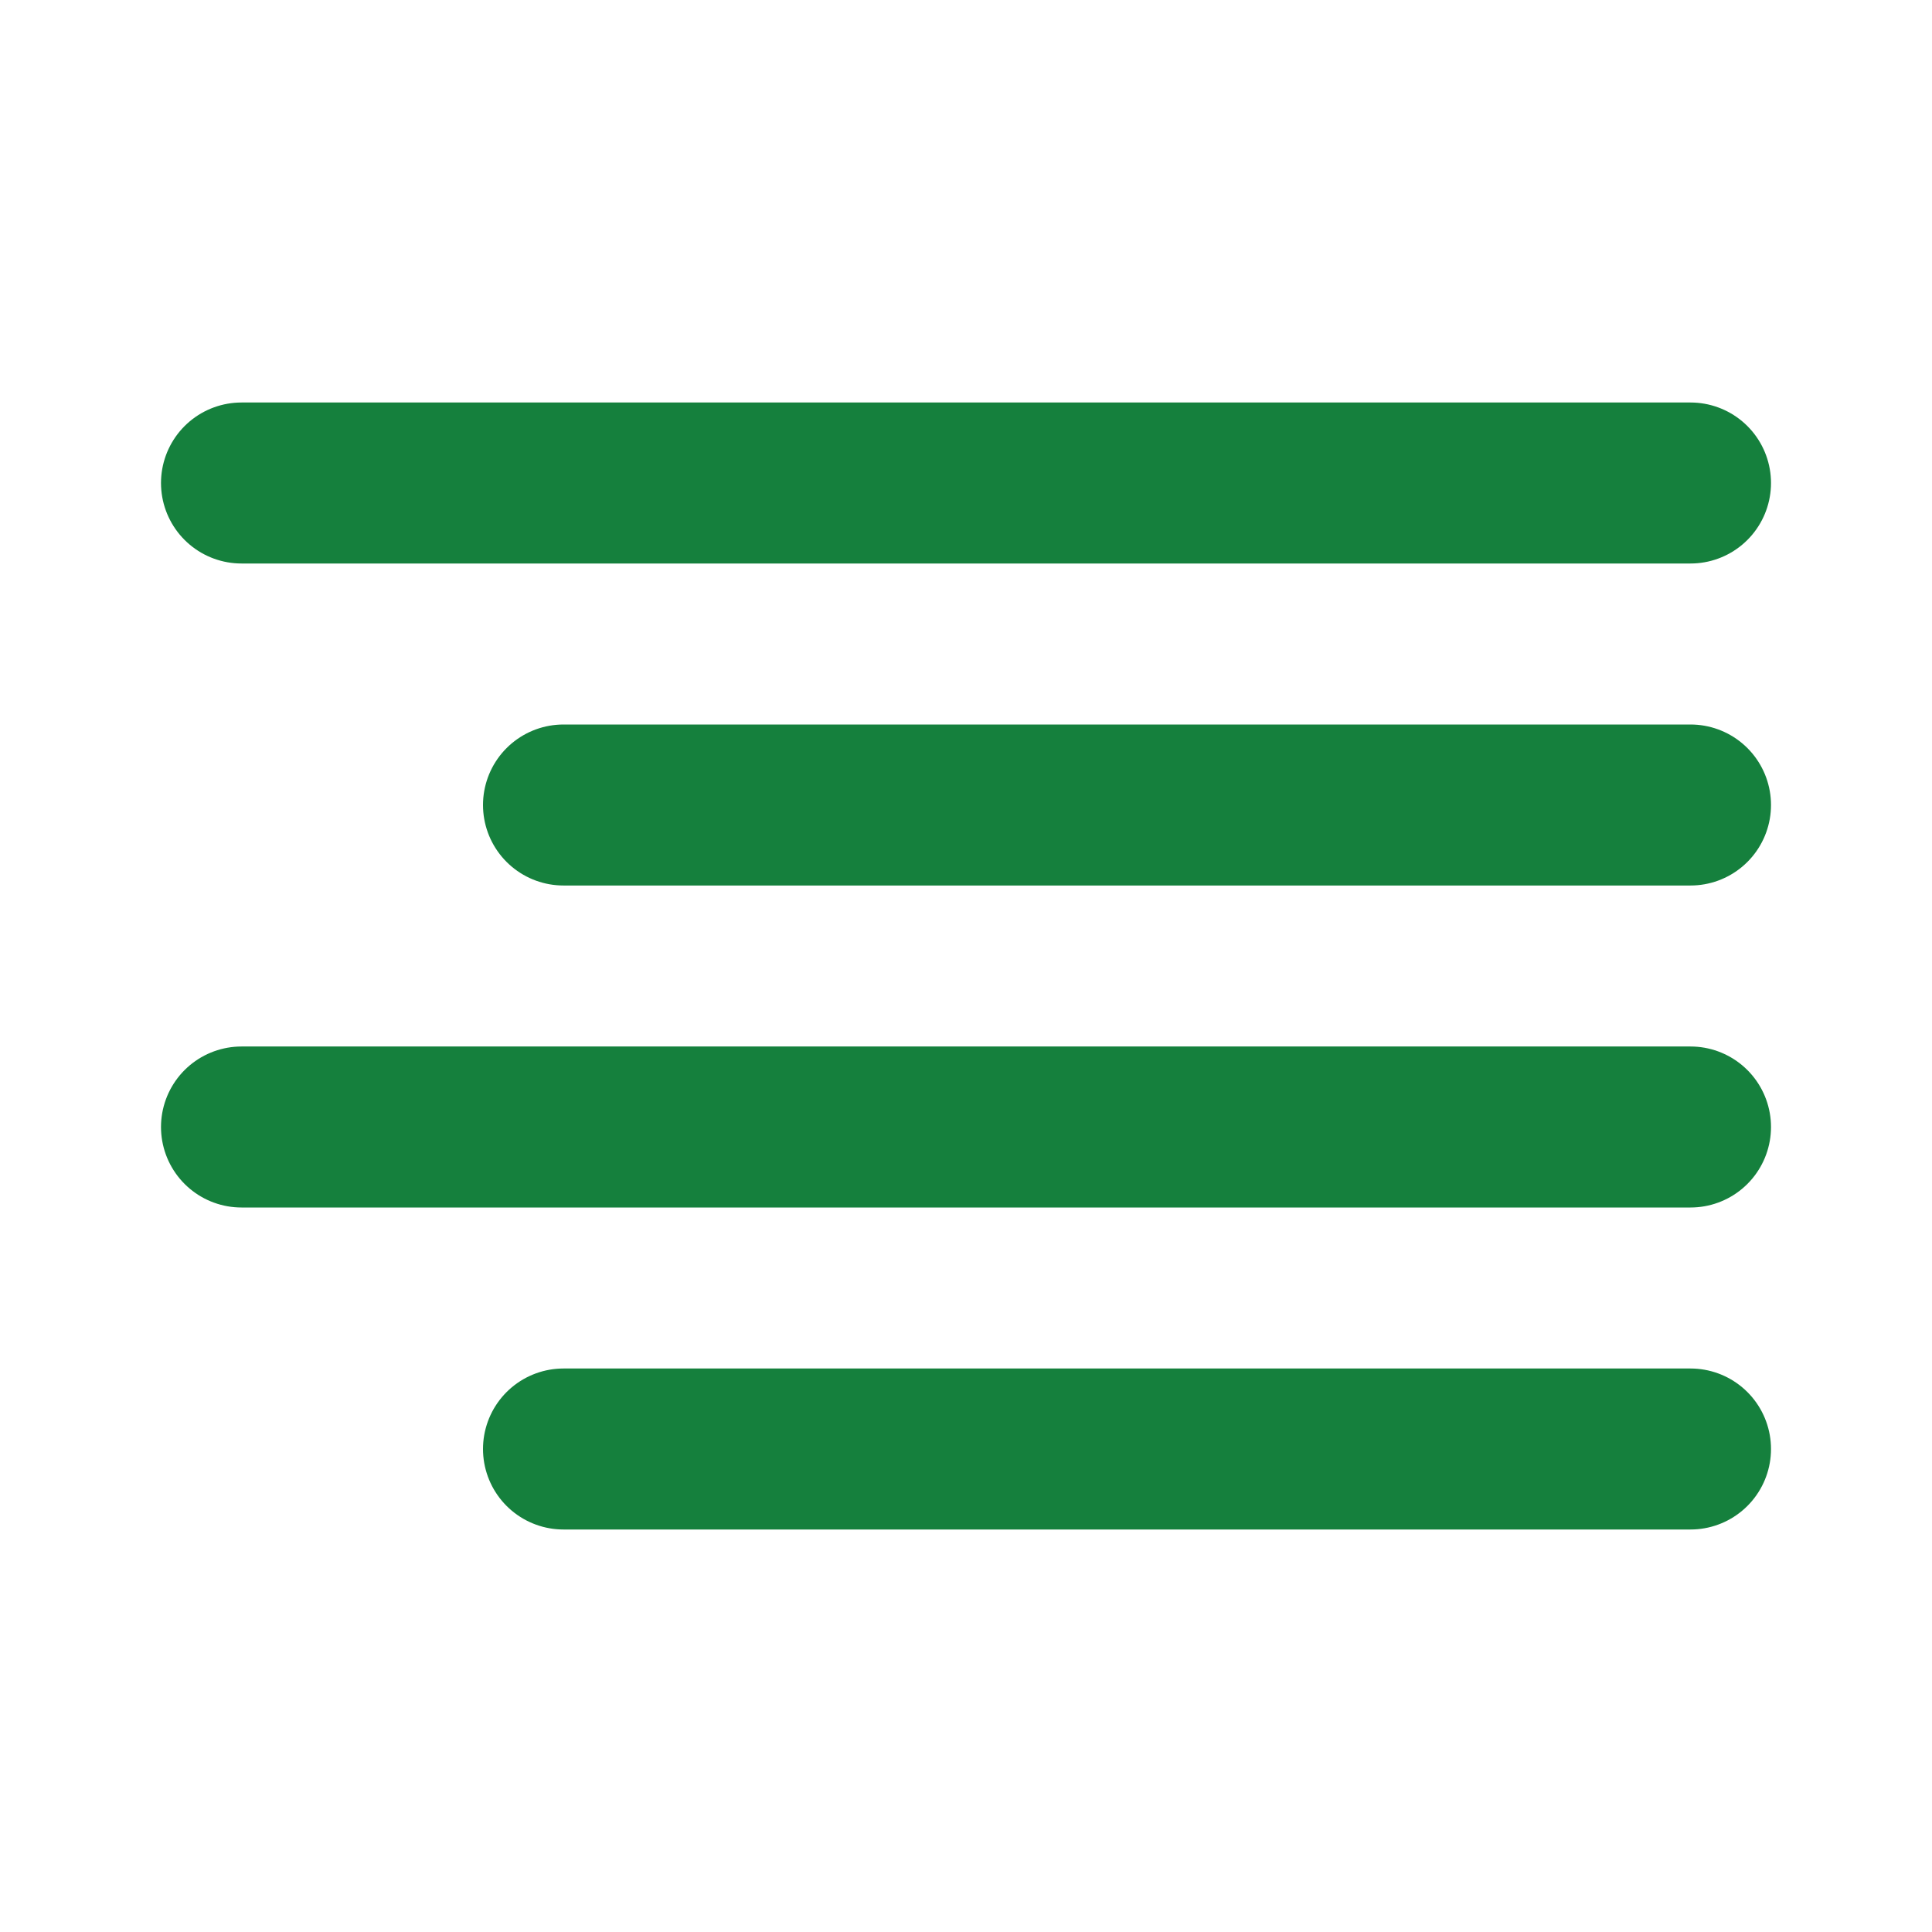
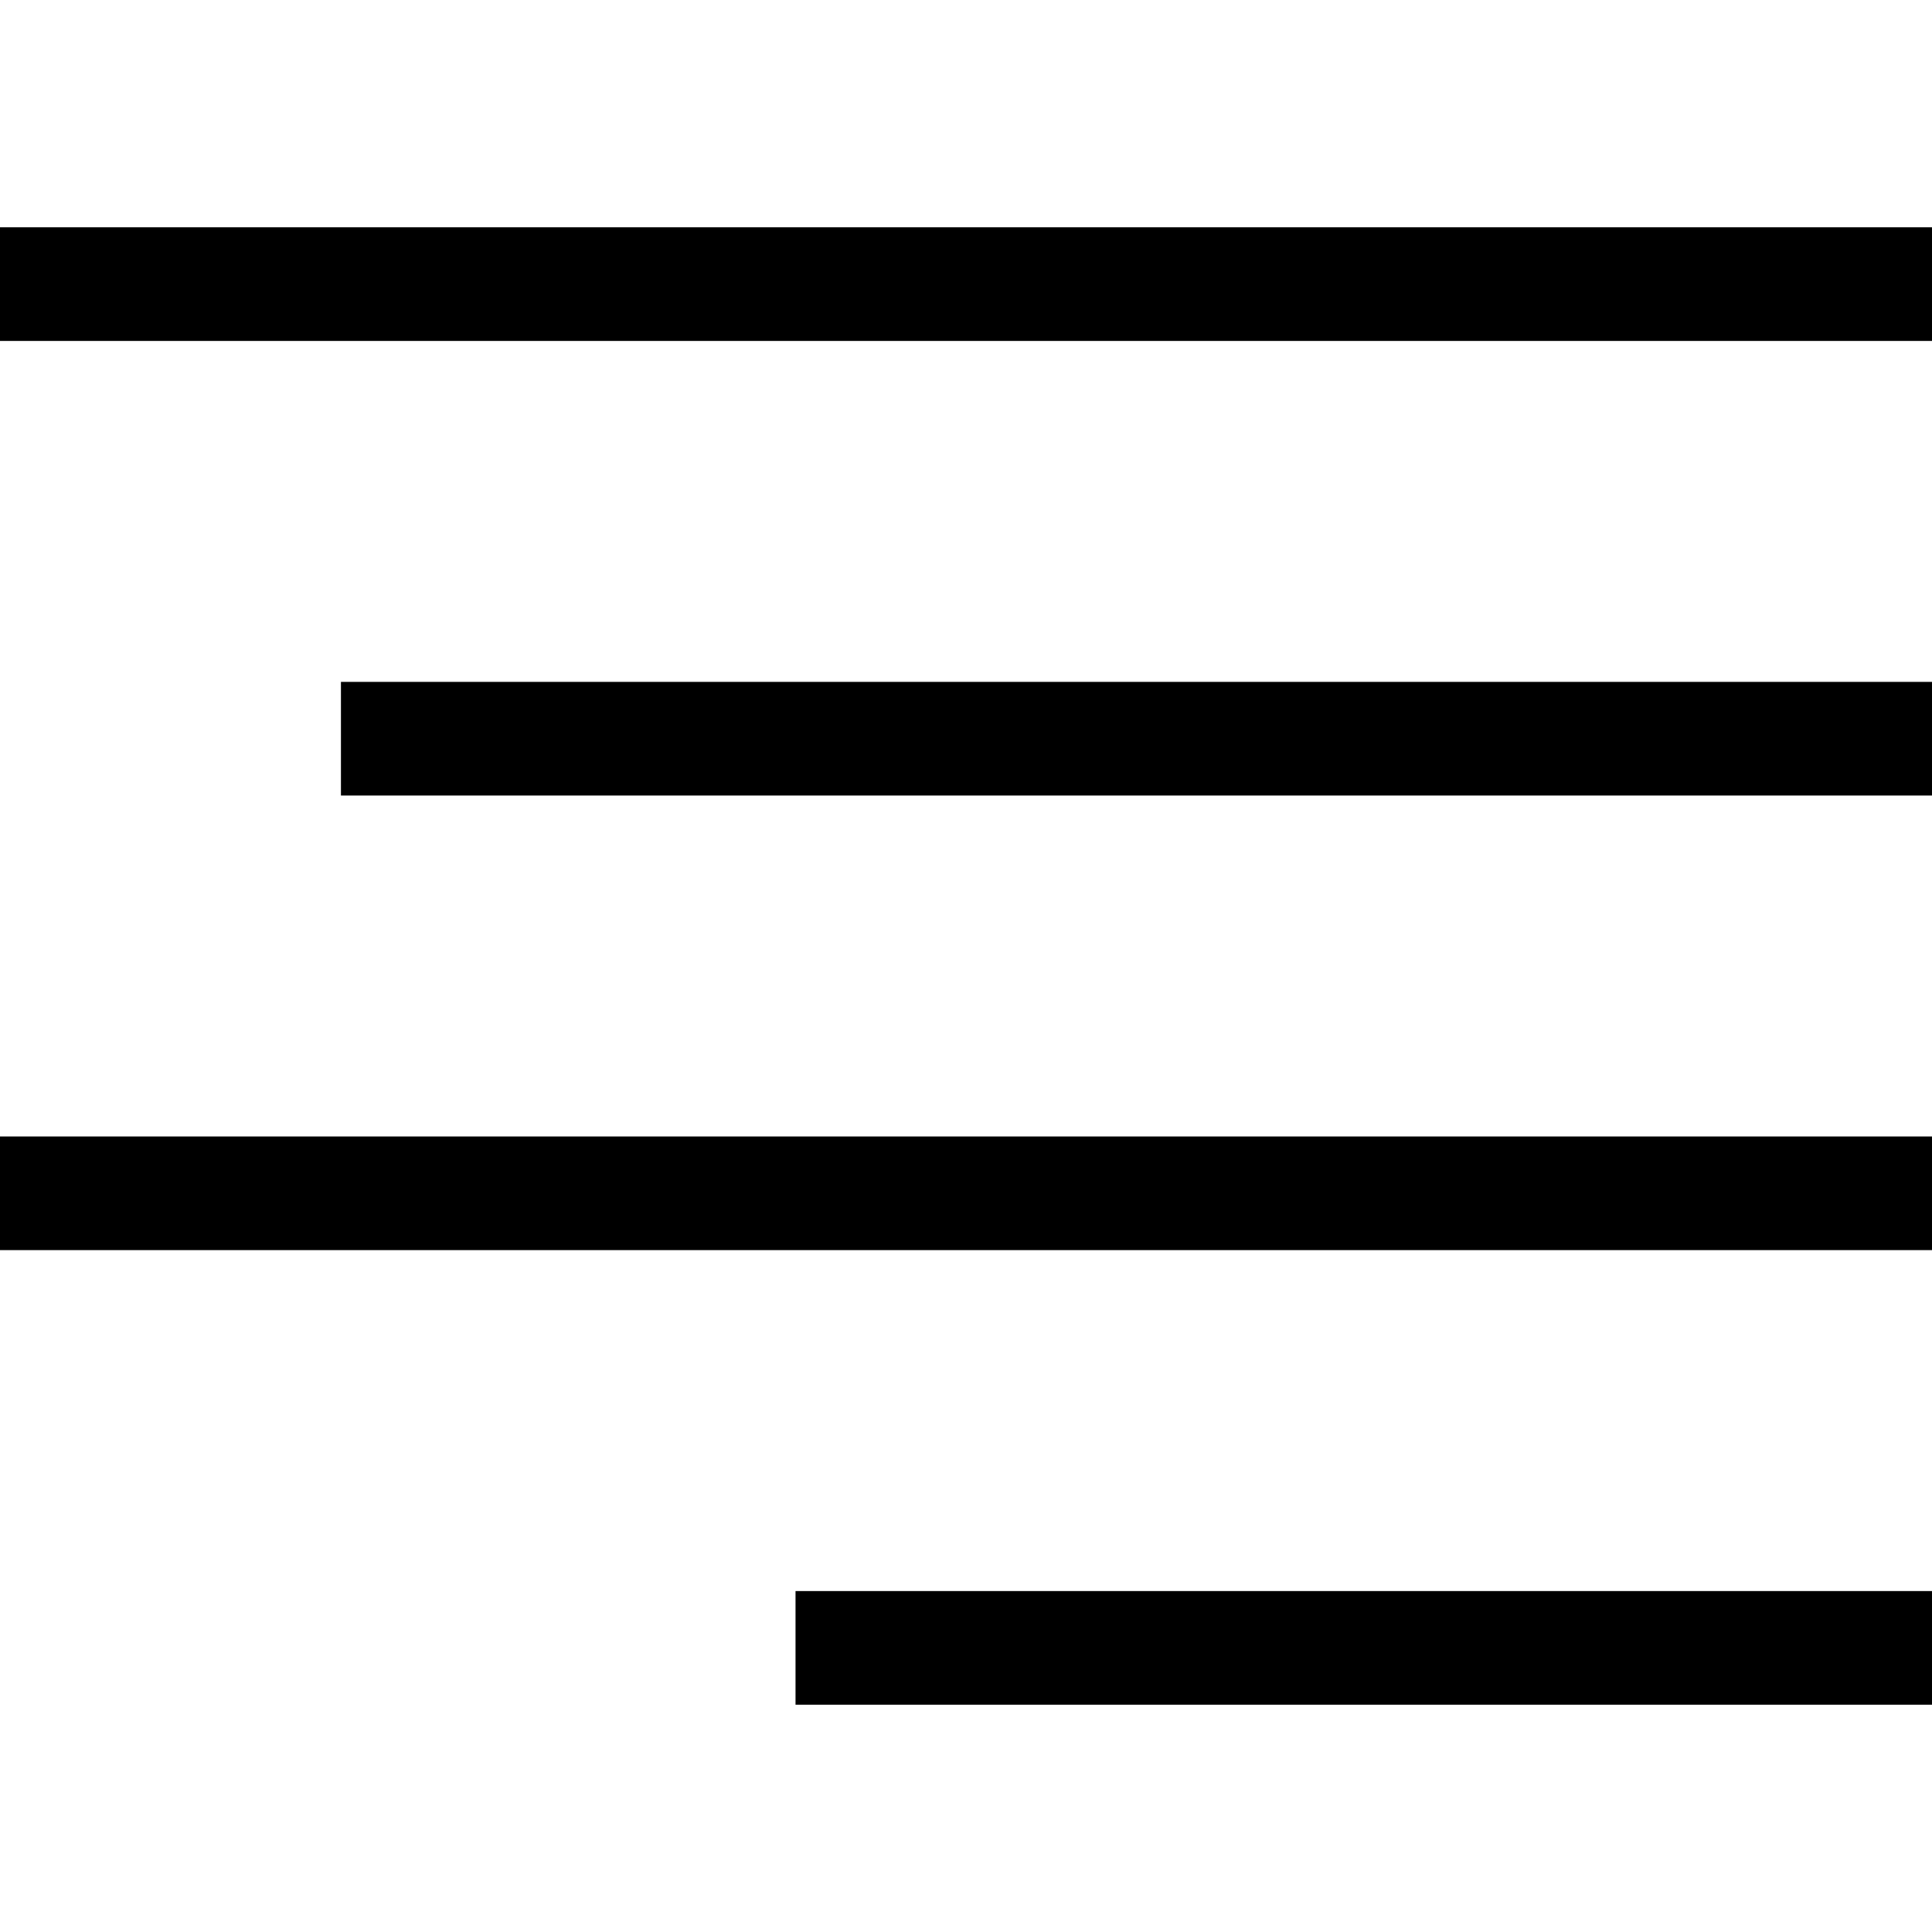
- <svg xmlns="http://www.w3.org/2000/svg" viewBox="0 0 24 24" fill="none" stroke="#15803d" stroke-width="2" stroke-linecap="round" stroke-linejoin="round" class="feather feather-align-right">
-   <line x1="21" y1="10" x2="7" y2="10" />
-   <line x1="21" y1="6" x2="3" y2="6" />
-   <line x1="21" y1="14" x2="3" y2="14" />
-   <line x1="21" y1="18" x2="7" y2="18" />
+ <svg xmlns="http://www.w3.org/2000/svg" width="800px" height="800px" viewBox="0 0 17 17" version="1.1">
+   <path d="M17 2v1h-17v-1h17zM3 7h14v-1h-14v1zM0 11h17v-1h-17v1zM7 15h10v-1h-10v1z" fill="#000000" />
</svg>
